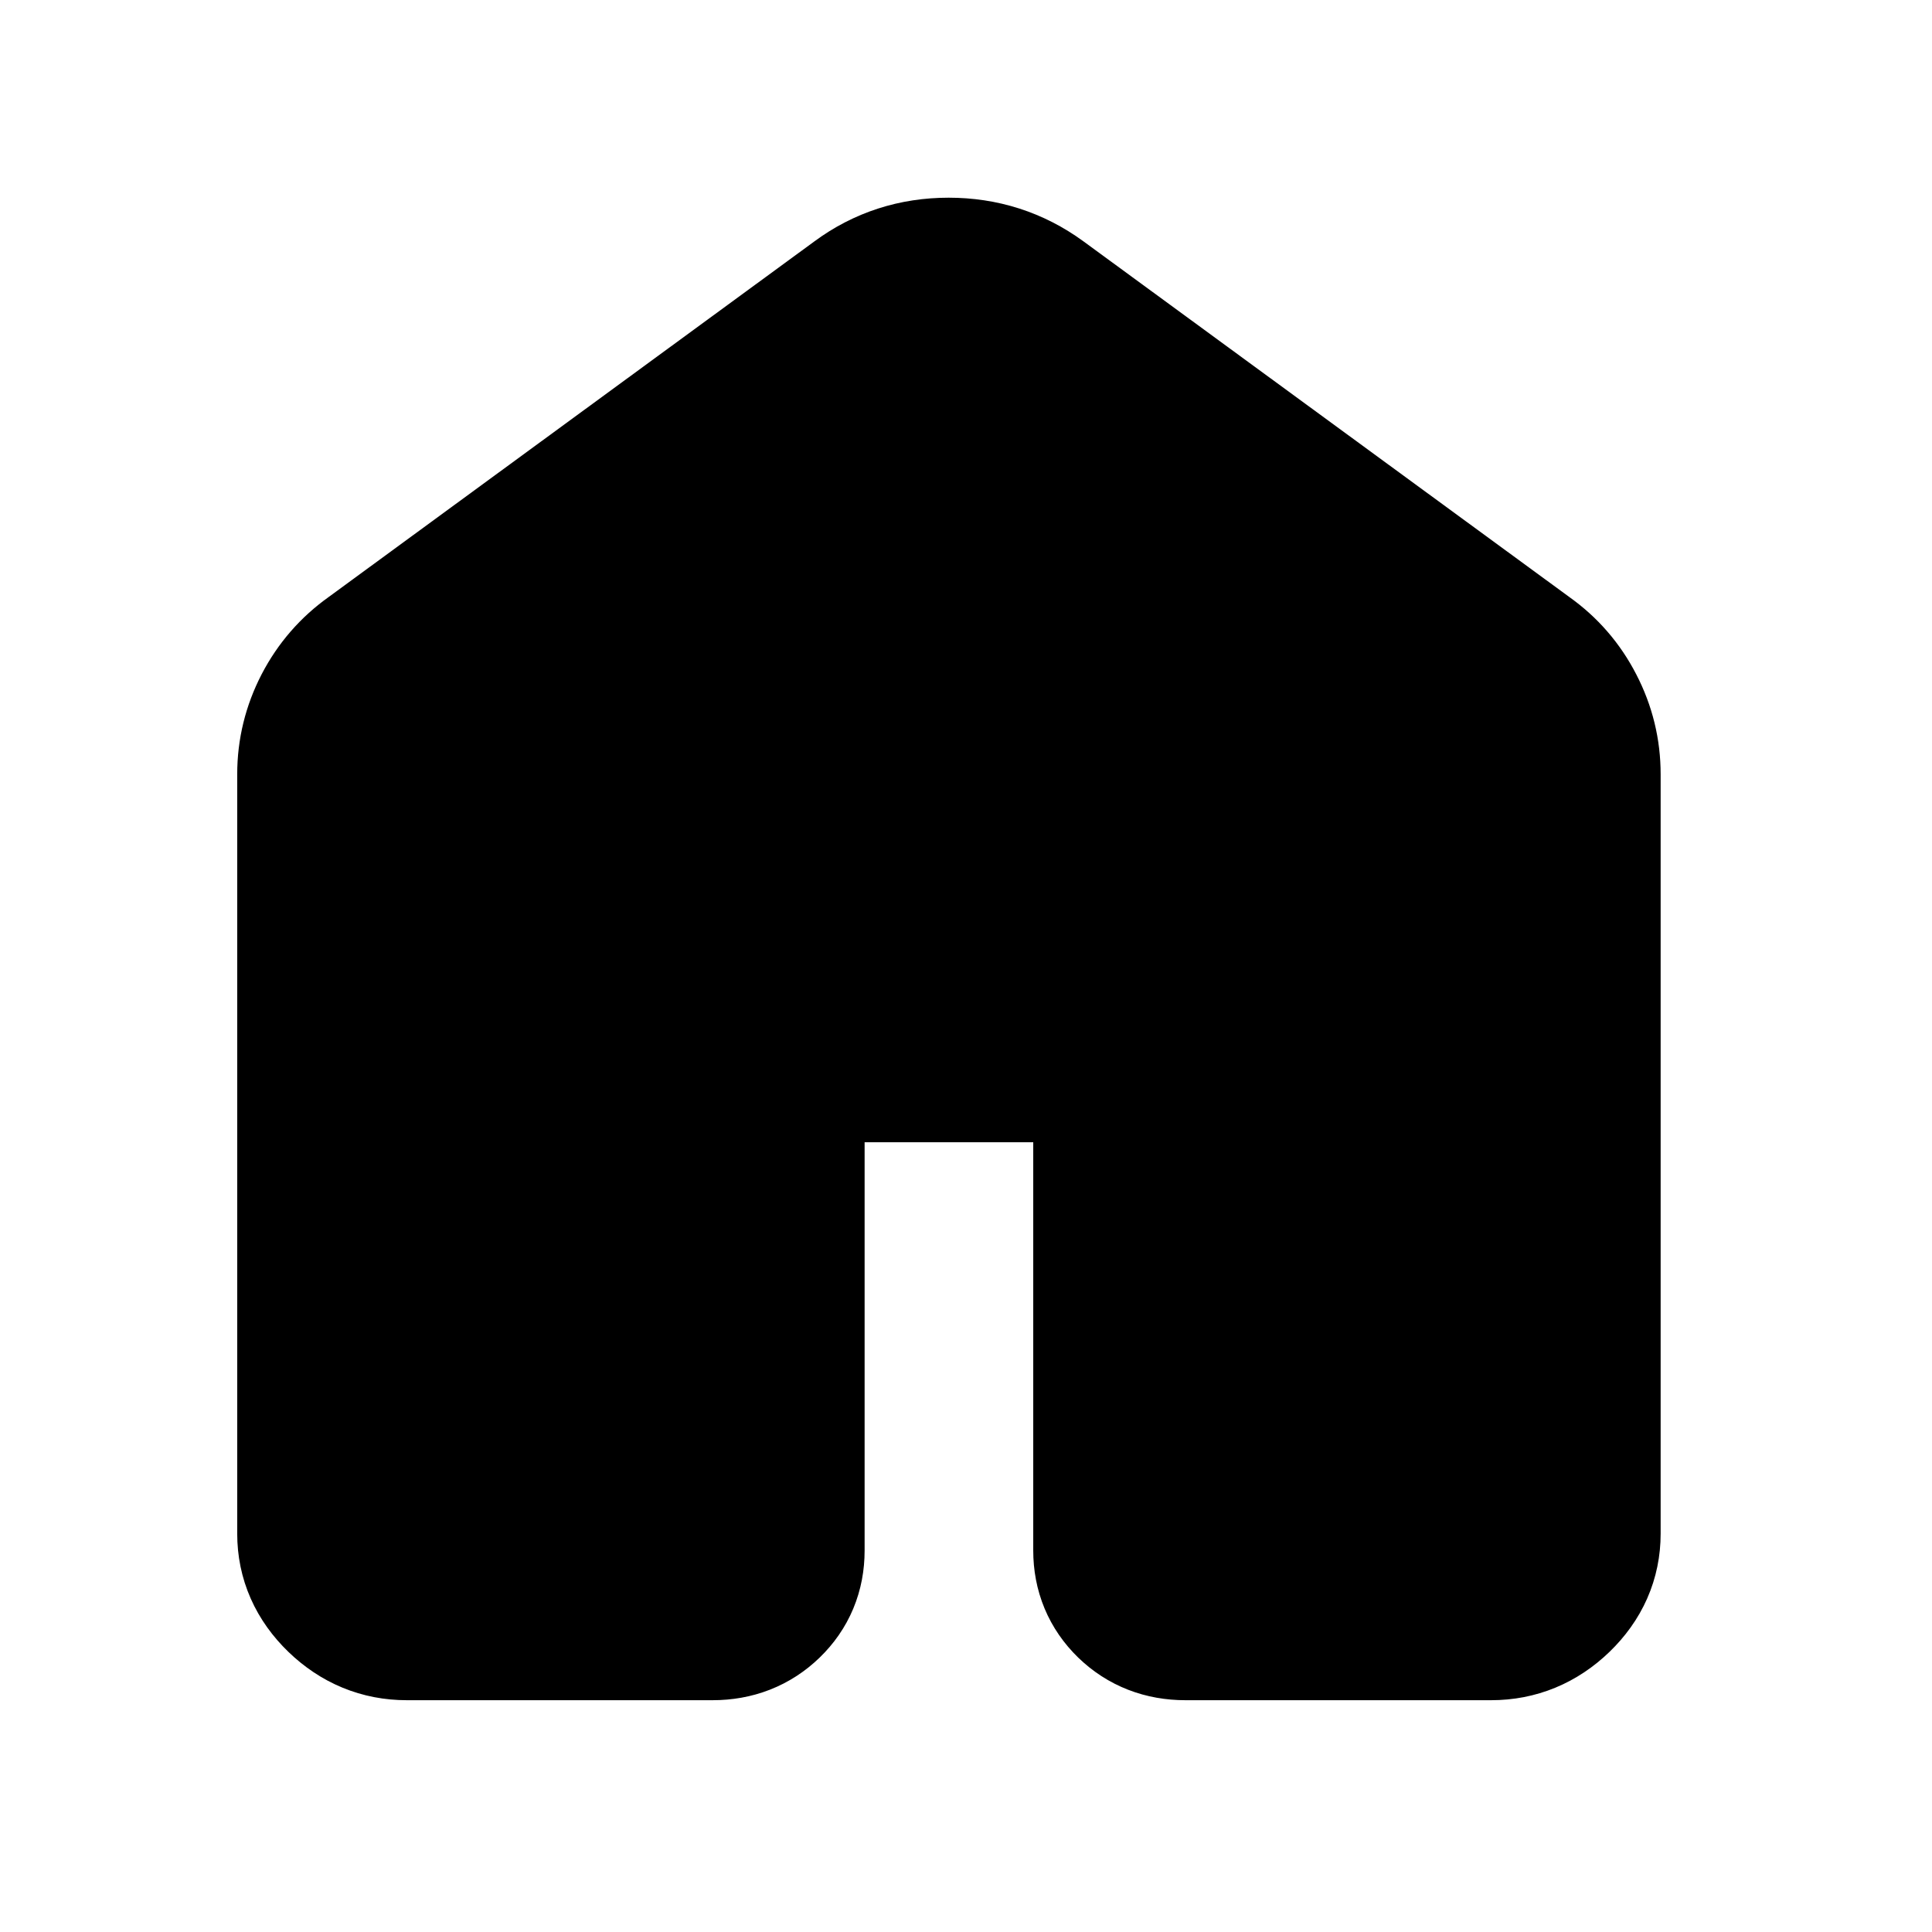
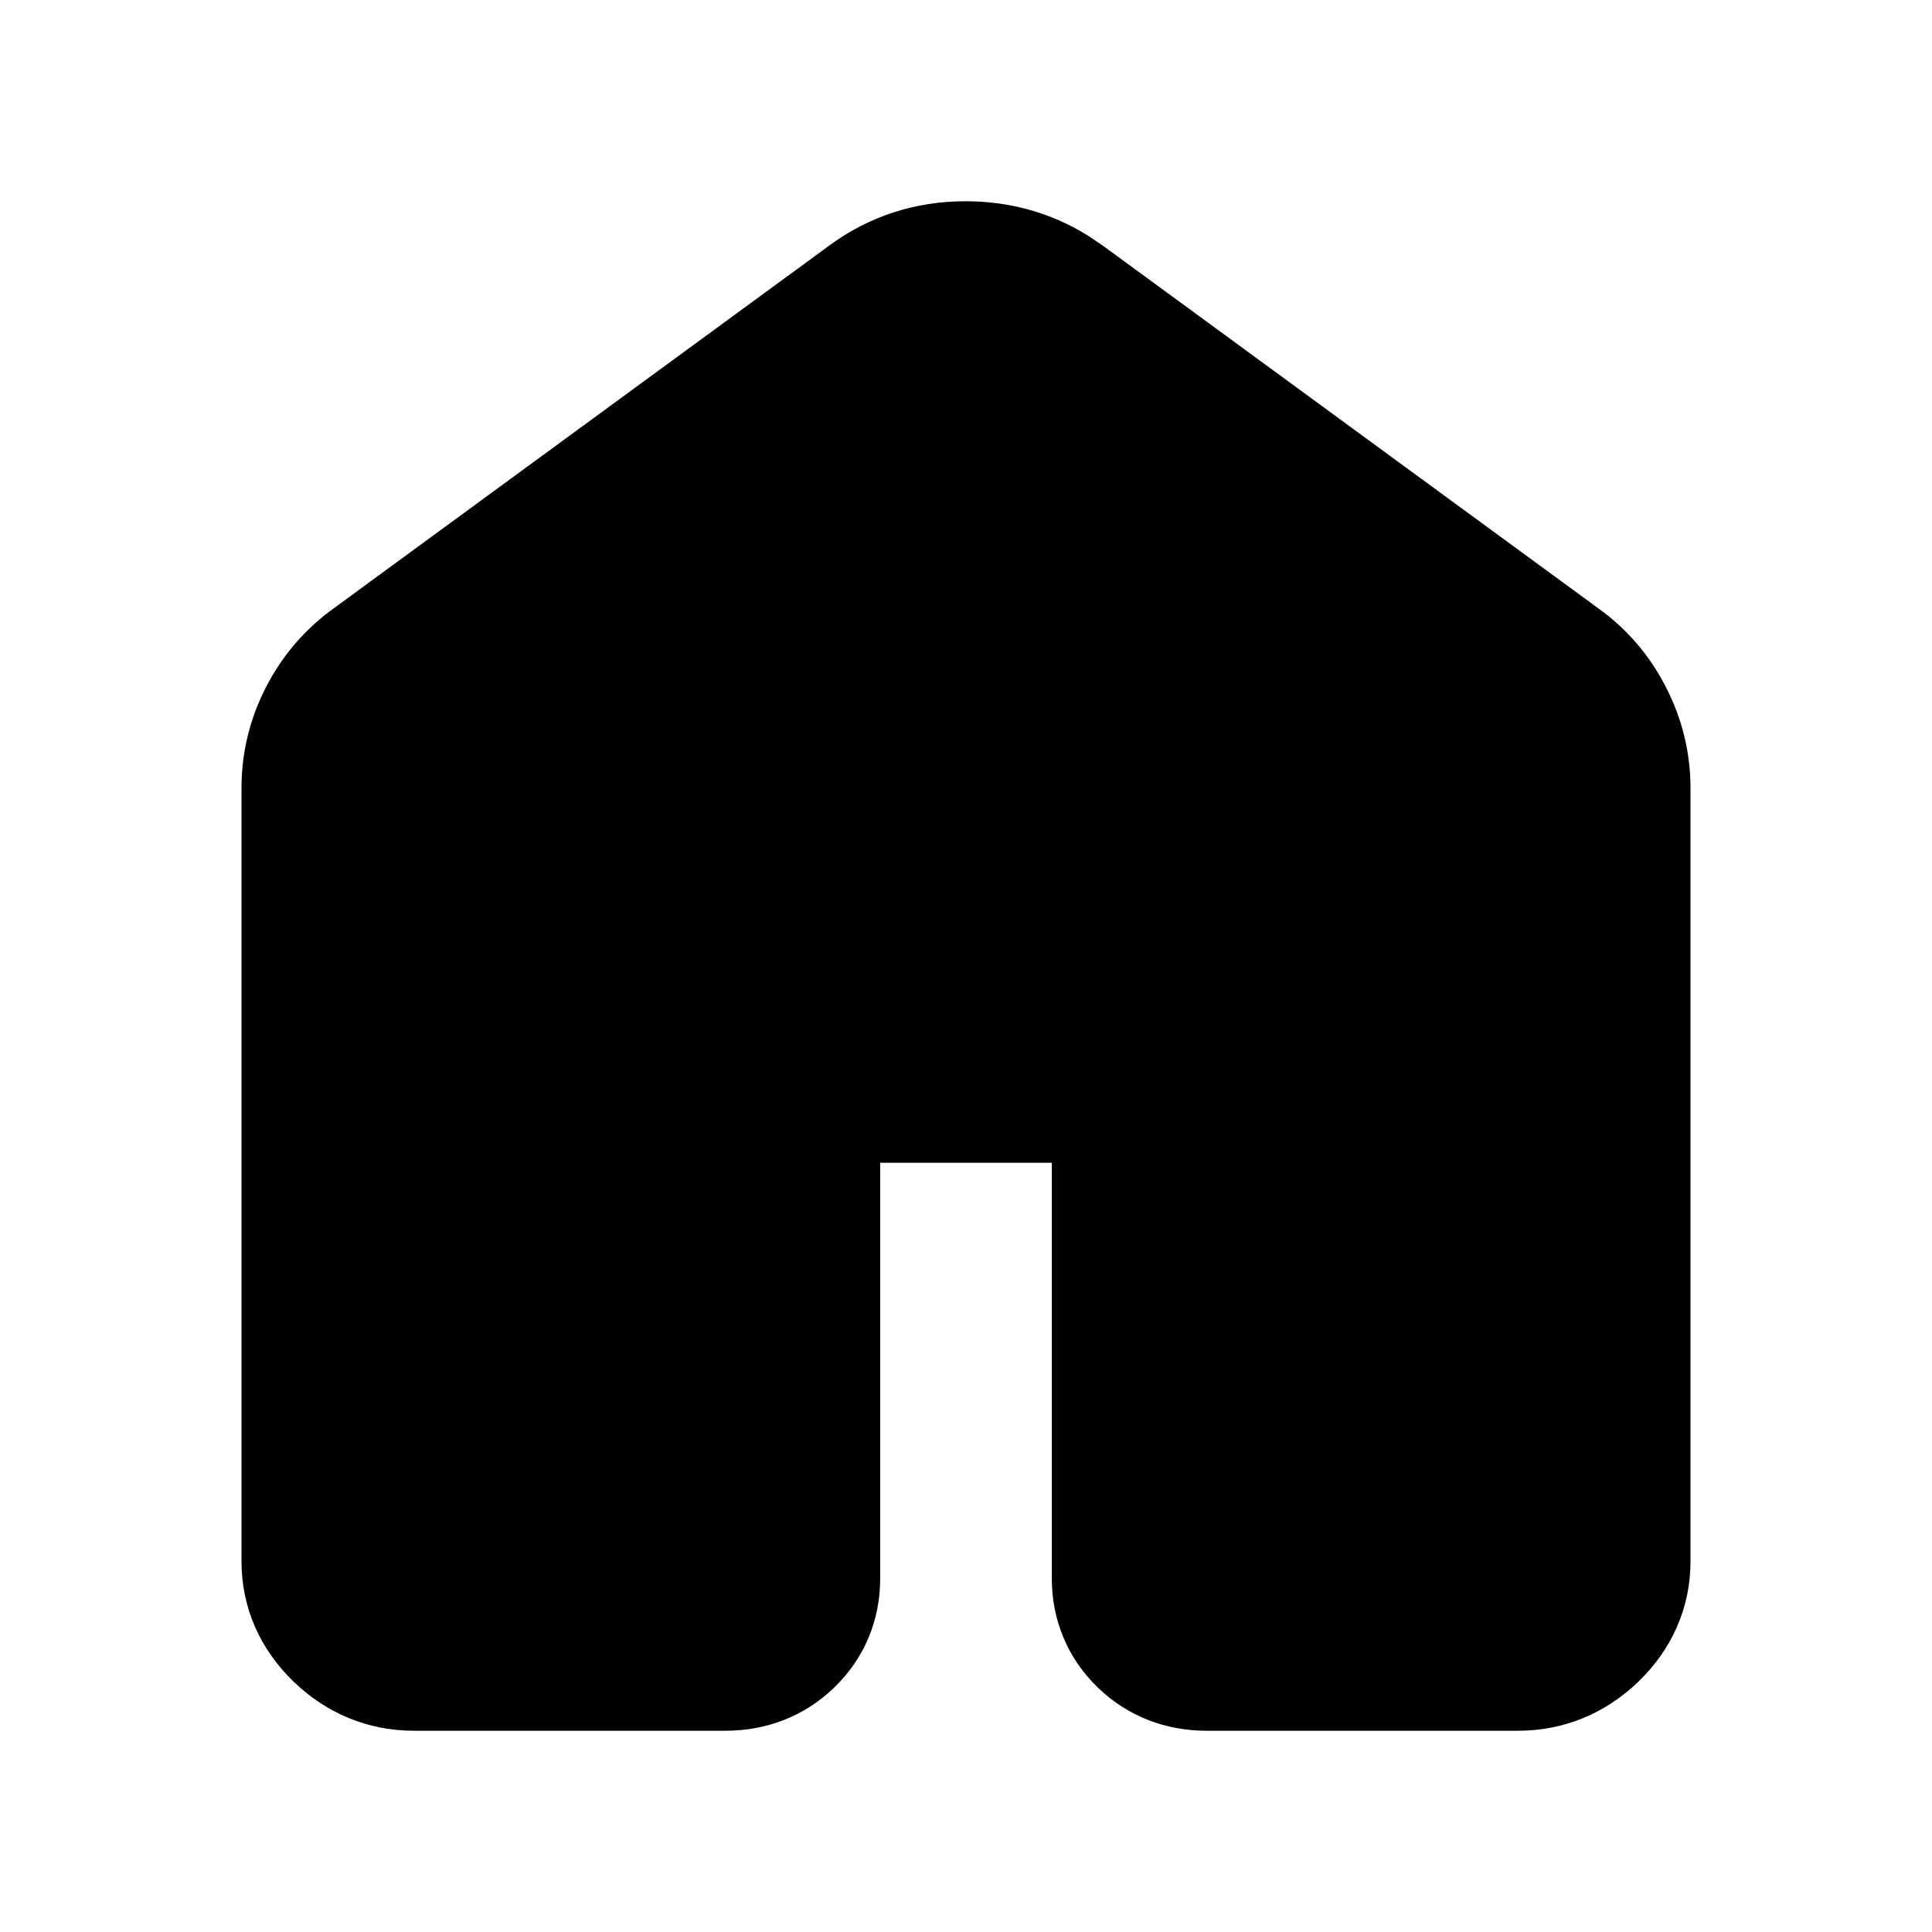
- <svg xmlns="http://www.w3.org/2000/svg" width="46" height="46" viewBox="0 0 46 46" fill="currentColor">
-   <path d="M7.531 36.517V18.434C7.531 17.901 7.655 17.397 7.901 16.921C8.148 16.446 8.488 16.054 8.921 15.746L20.509 7.262C21.116 6.814 21.808 6.59 22.587 6.59C23.366 6.59 24.063 6.814 24.679 7.262L36.266 15.744C36.701 16.052 37.041 16.444 37.286 16.921C37.533 17.397 37.656 17.901 37.656 18.434V36.517C37.656 37.075 37.442 37.561 37.013 37.976C36.584 38.39 36.081 38.598 35.505 38.598H28.223C27.729 38.598 27.316 38.437 26.983 38.115C26.651 37.792 26.484 37.392 26.484 36.917V26.995C26.484 26.519 26.318 26.12 25.985 25.799C25.651 25.476 25.238 25.314 24.745 25.314H20.442C19.95 25.314 19.538 25.476 19.205 25.799C18.87 26.12 18.703 26.519 18.703 26.995V36.919C18.703 37.395 18.537 37.793 18.204 38.115C17.871 38.437 17.459 38.598 16.967 38.598H9.683C9.106 38.598 8.604 38.39 8.175 37.976C7.746 37.561 7.531 37.075 7.531 36.517Z" fill="currentColor" stroke="currentColor" stroke-width="3.766" />
+ <svg xmlns="http://www.w3.org/2000/svg" width="24" height="24" viewBox="0 0 24 24" fill="none">
+   <path d="M21 19.395C21 19.983 20.761 20.495 20.354 20.889C19.947 21.282 19.433 21.5 18.857 21.5H14.989C14.487 21.5 14.013 21.326 13.637 20.963L13.635 20.961C13.259 20.596 13.066 20.122 13.066 19.607V14.444H10.934V19.608C10.934 20.124 10.741 20.598 10.363 20.963C9.988 21.326 9.514 21.5 9.012 21.5H5.143C4.567 21.5 4.054 21.282 3.646 20.889C3.239 20.495 3 19.983 3 19.395V9.791C3 9.347 3.104 8.921 3.309 8.527C3.51 8.139 3.792 7.811 4.147 7.556L10.302 3.05C10.801 2.682 11.377 2.5 11.996 2.5C12.538 2.5 13.049 2.64 13.504 2.92L13.696 3.049L13.698 3.05L19.852 7.555C20.209 7.81 20.49 8.138 20.69 8.527C20.895 8.921 21 9.347 21 9.791V19.395Z" fill="currentColor" />
</svg>
